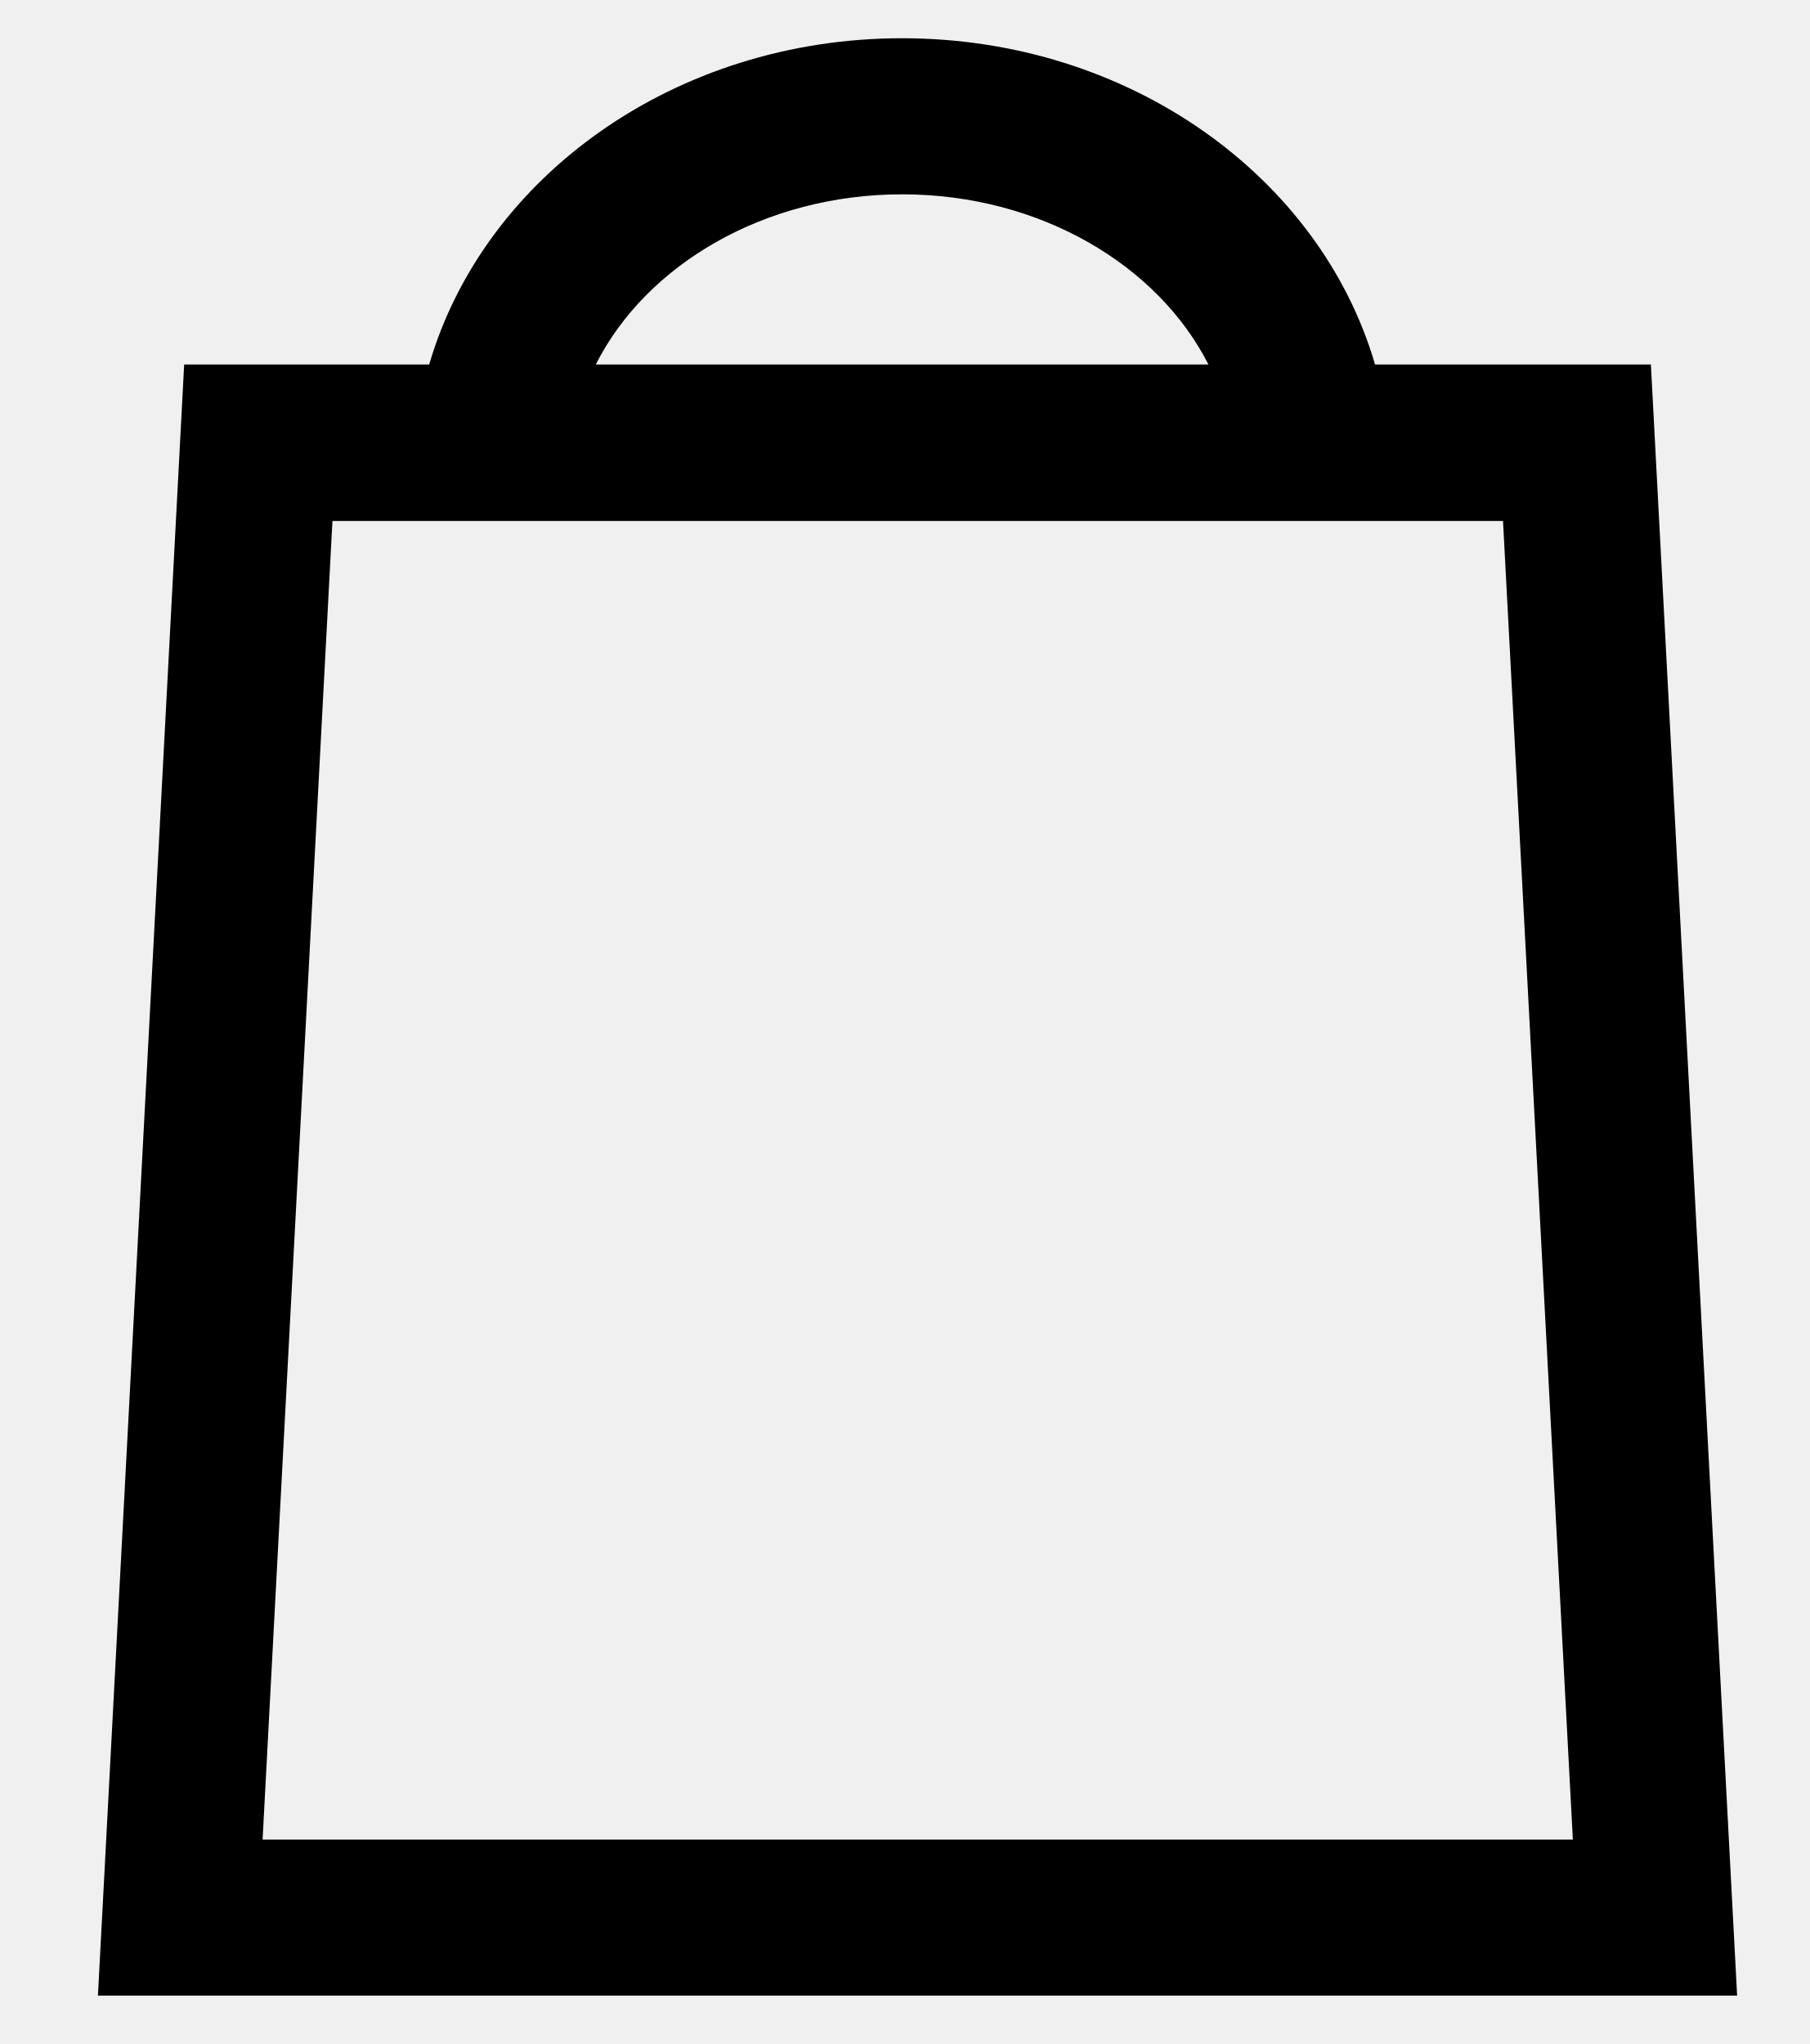
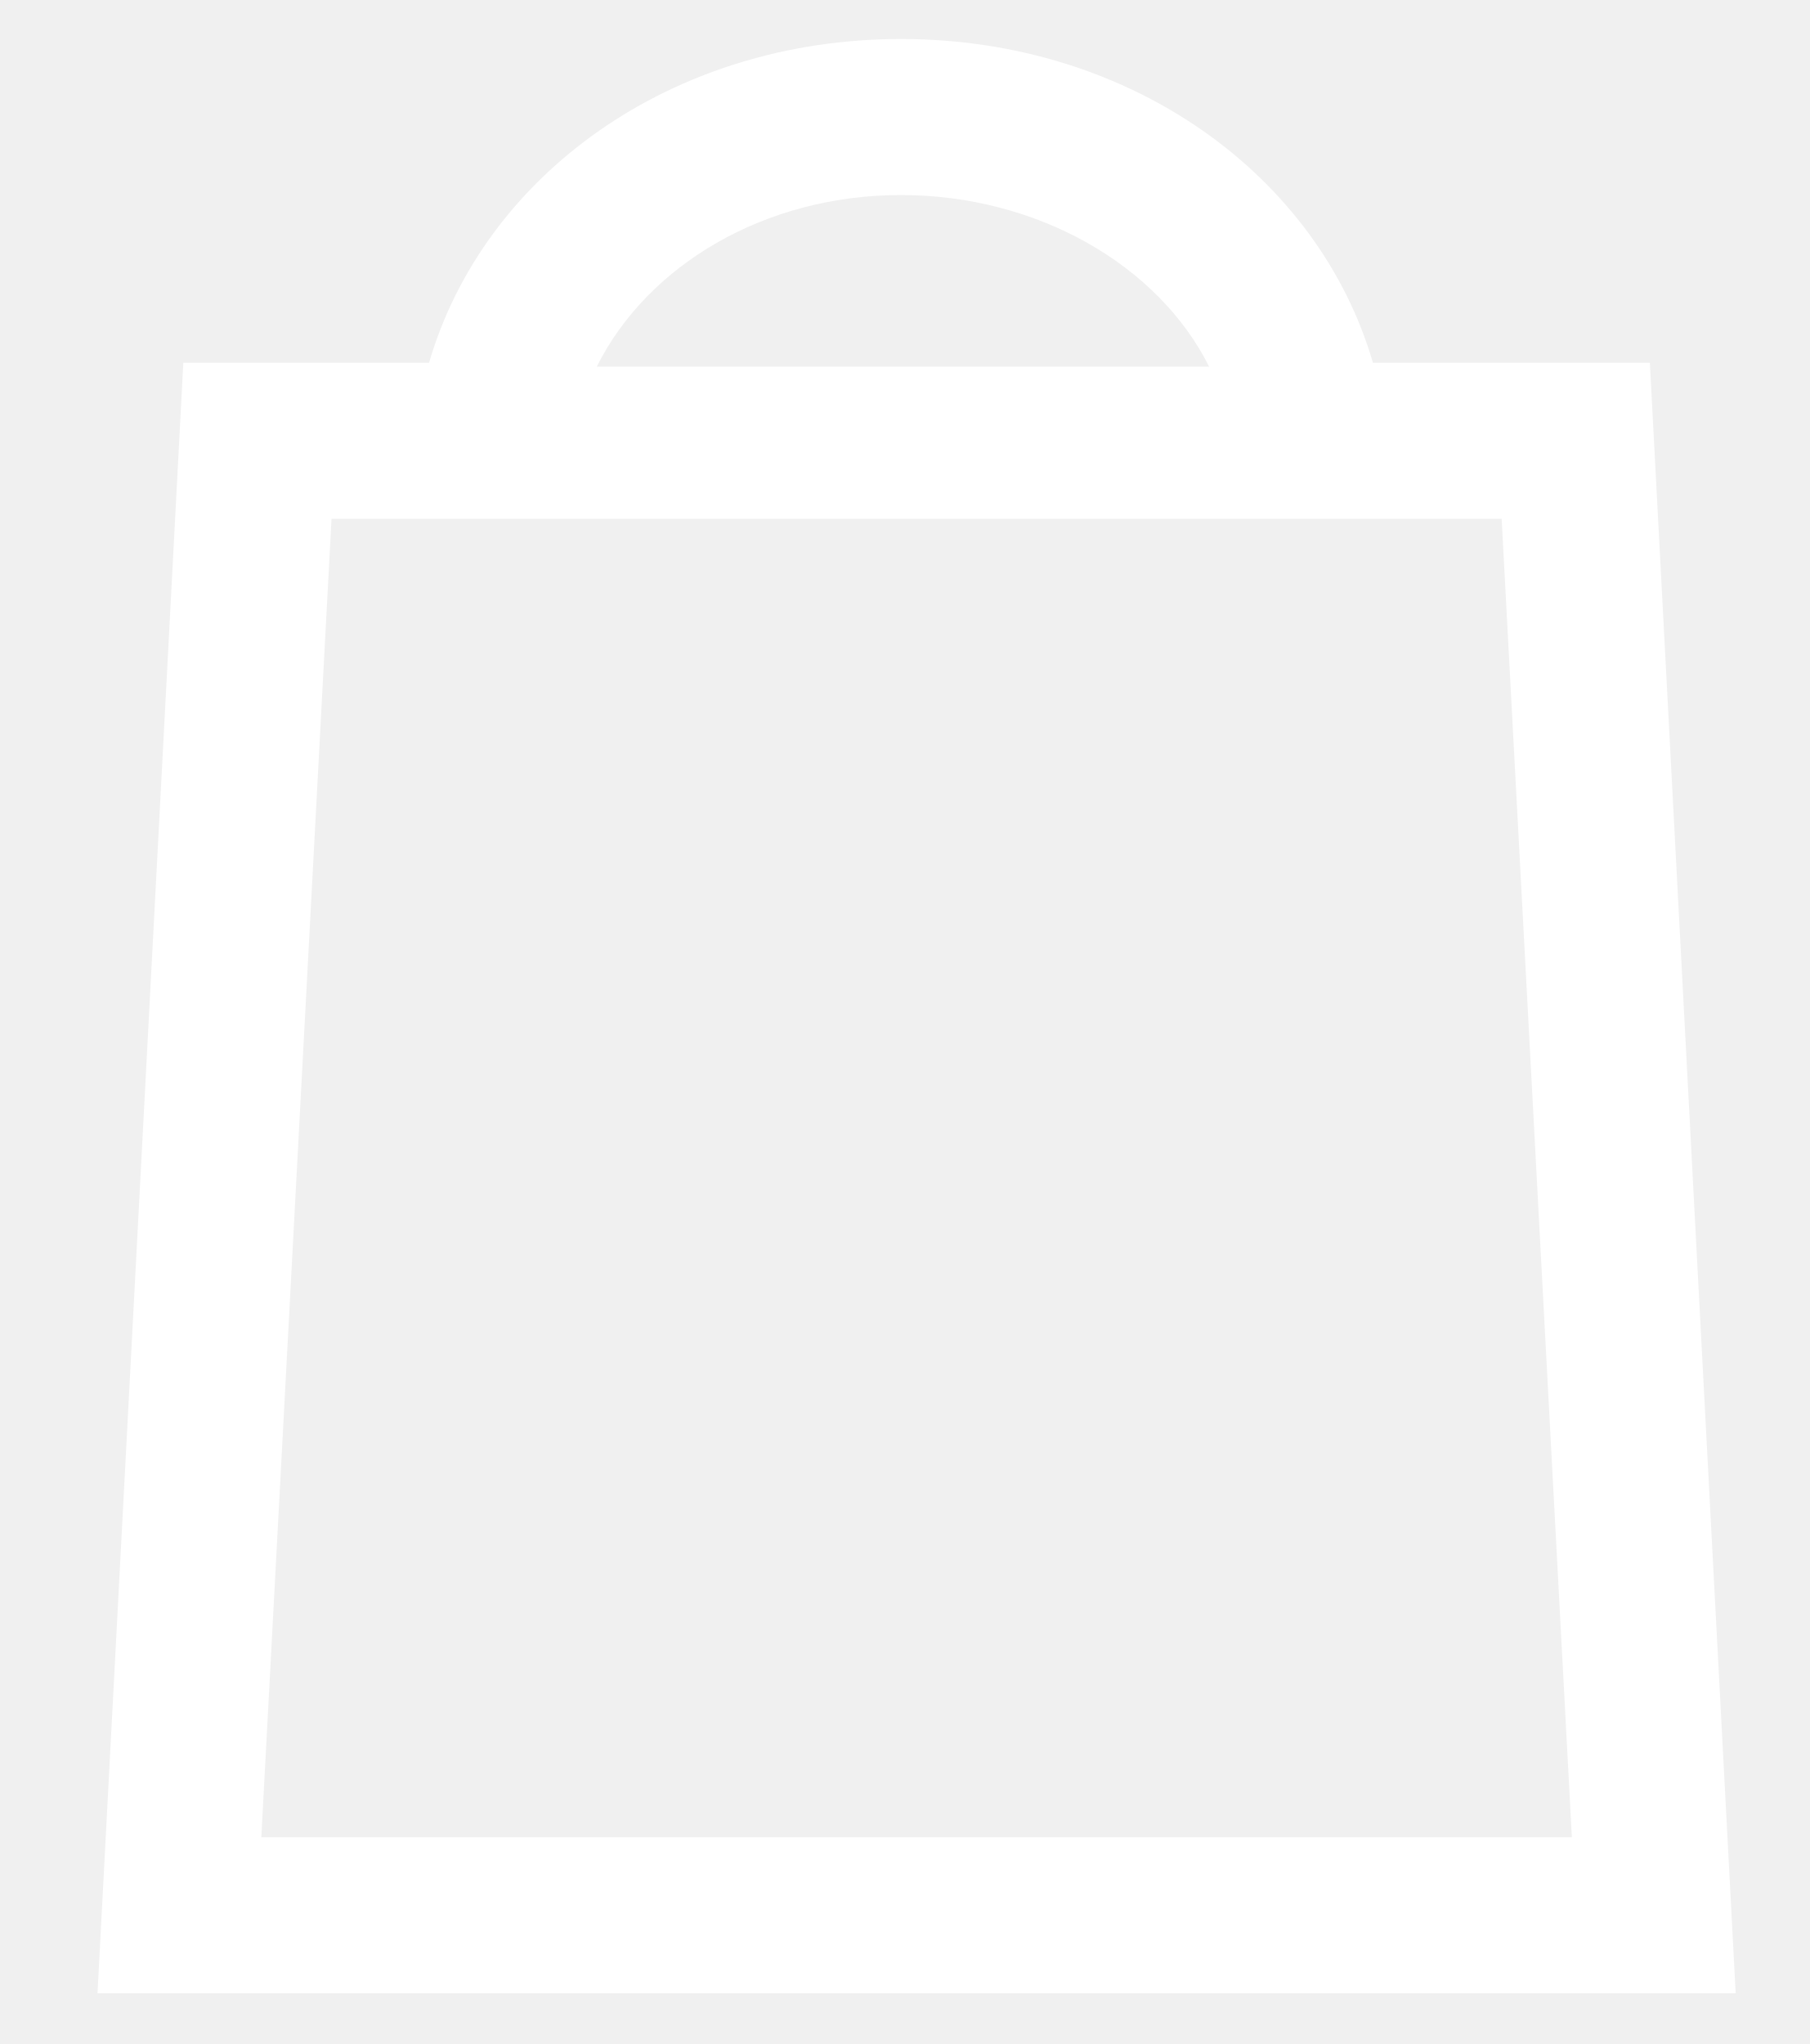
- <svg xmlns="http://www.w3.org/2000/svg" version="1.0" id="Layer_1" x="0px" y="0px" viewBox="0 0 46.38 52.38" style="enable-background:new 0 0 46.38 52.38;" xml:space="preserve">
-   <path d="M42.31,9.34h-7.07c-1.4-4.8-6.29-8.36-12.12-8.36S12.4,4.54,11,9.34H4.72L2.51,51.14h42.01L42.31,9.34z M23.12,4.98  c3.52,0,6.55,1.8,7.85,4.36H15.27C16.56,6.78,19.6,4.98,23.12,4.98z M6.73,47.14l1.79-33.79h30l1.79,33.79H6.73z" />
+ <svg xmlns="http://www.w3.org/2000/svg" version="1.1" id="Layer_1" x="0px" y="0px" viewBox="0 0 46.4 52.4" style="enable-background:new 0 0 46.4 52.4;" xml:space="preserve">
+   <style type="text/css">
+ 	.st0{fill:#FFFFFF;}
+ </style>
+   <path class="st0" d="M42.3,9.3h-7.1C33.8,4.5,29,1,23.1,1S12.4,4.5,11,9.3H4.7L2.5,51.1h42L42.3,9.3z M23.1,5c3.5,0,6.6,1.8,7.9,4.4  H15.3C16.6,6.8,19.6,5,23.1,5z M6.7,47.1l1.8-33.8h30l1.8,33.8H6.7z" />
</svg>
